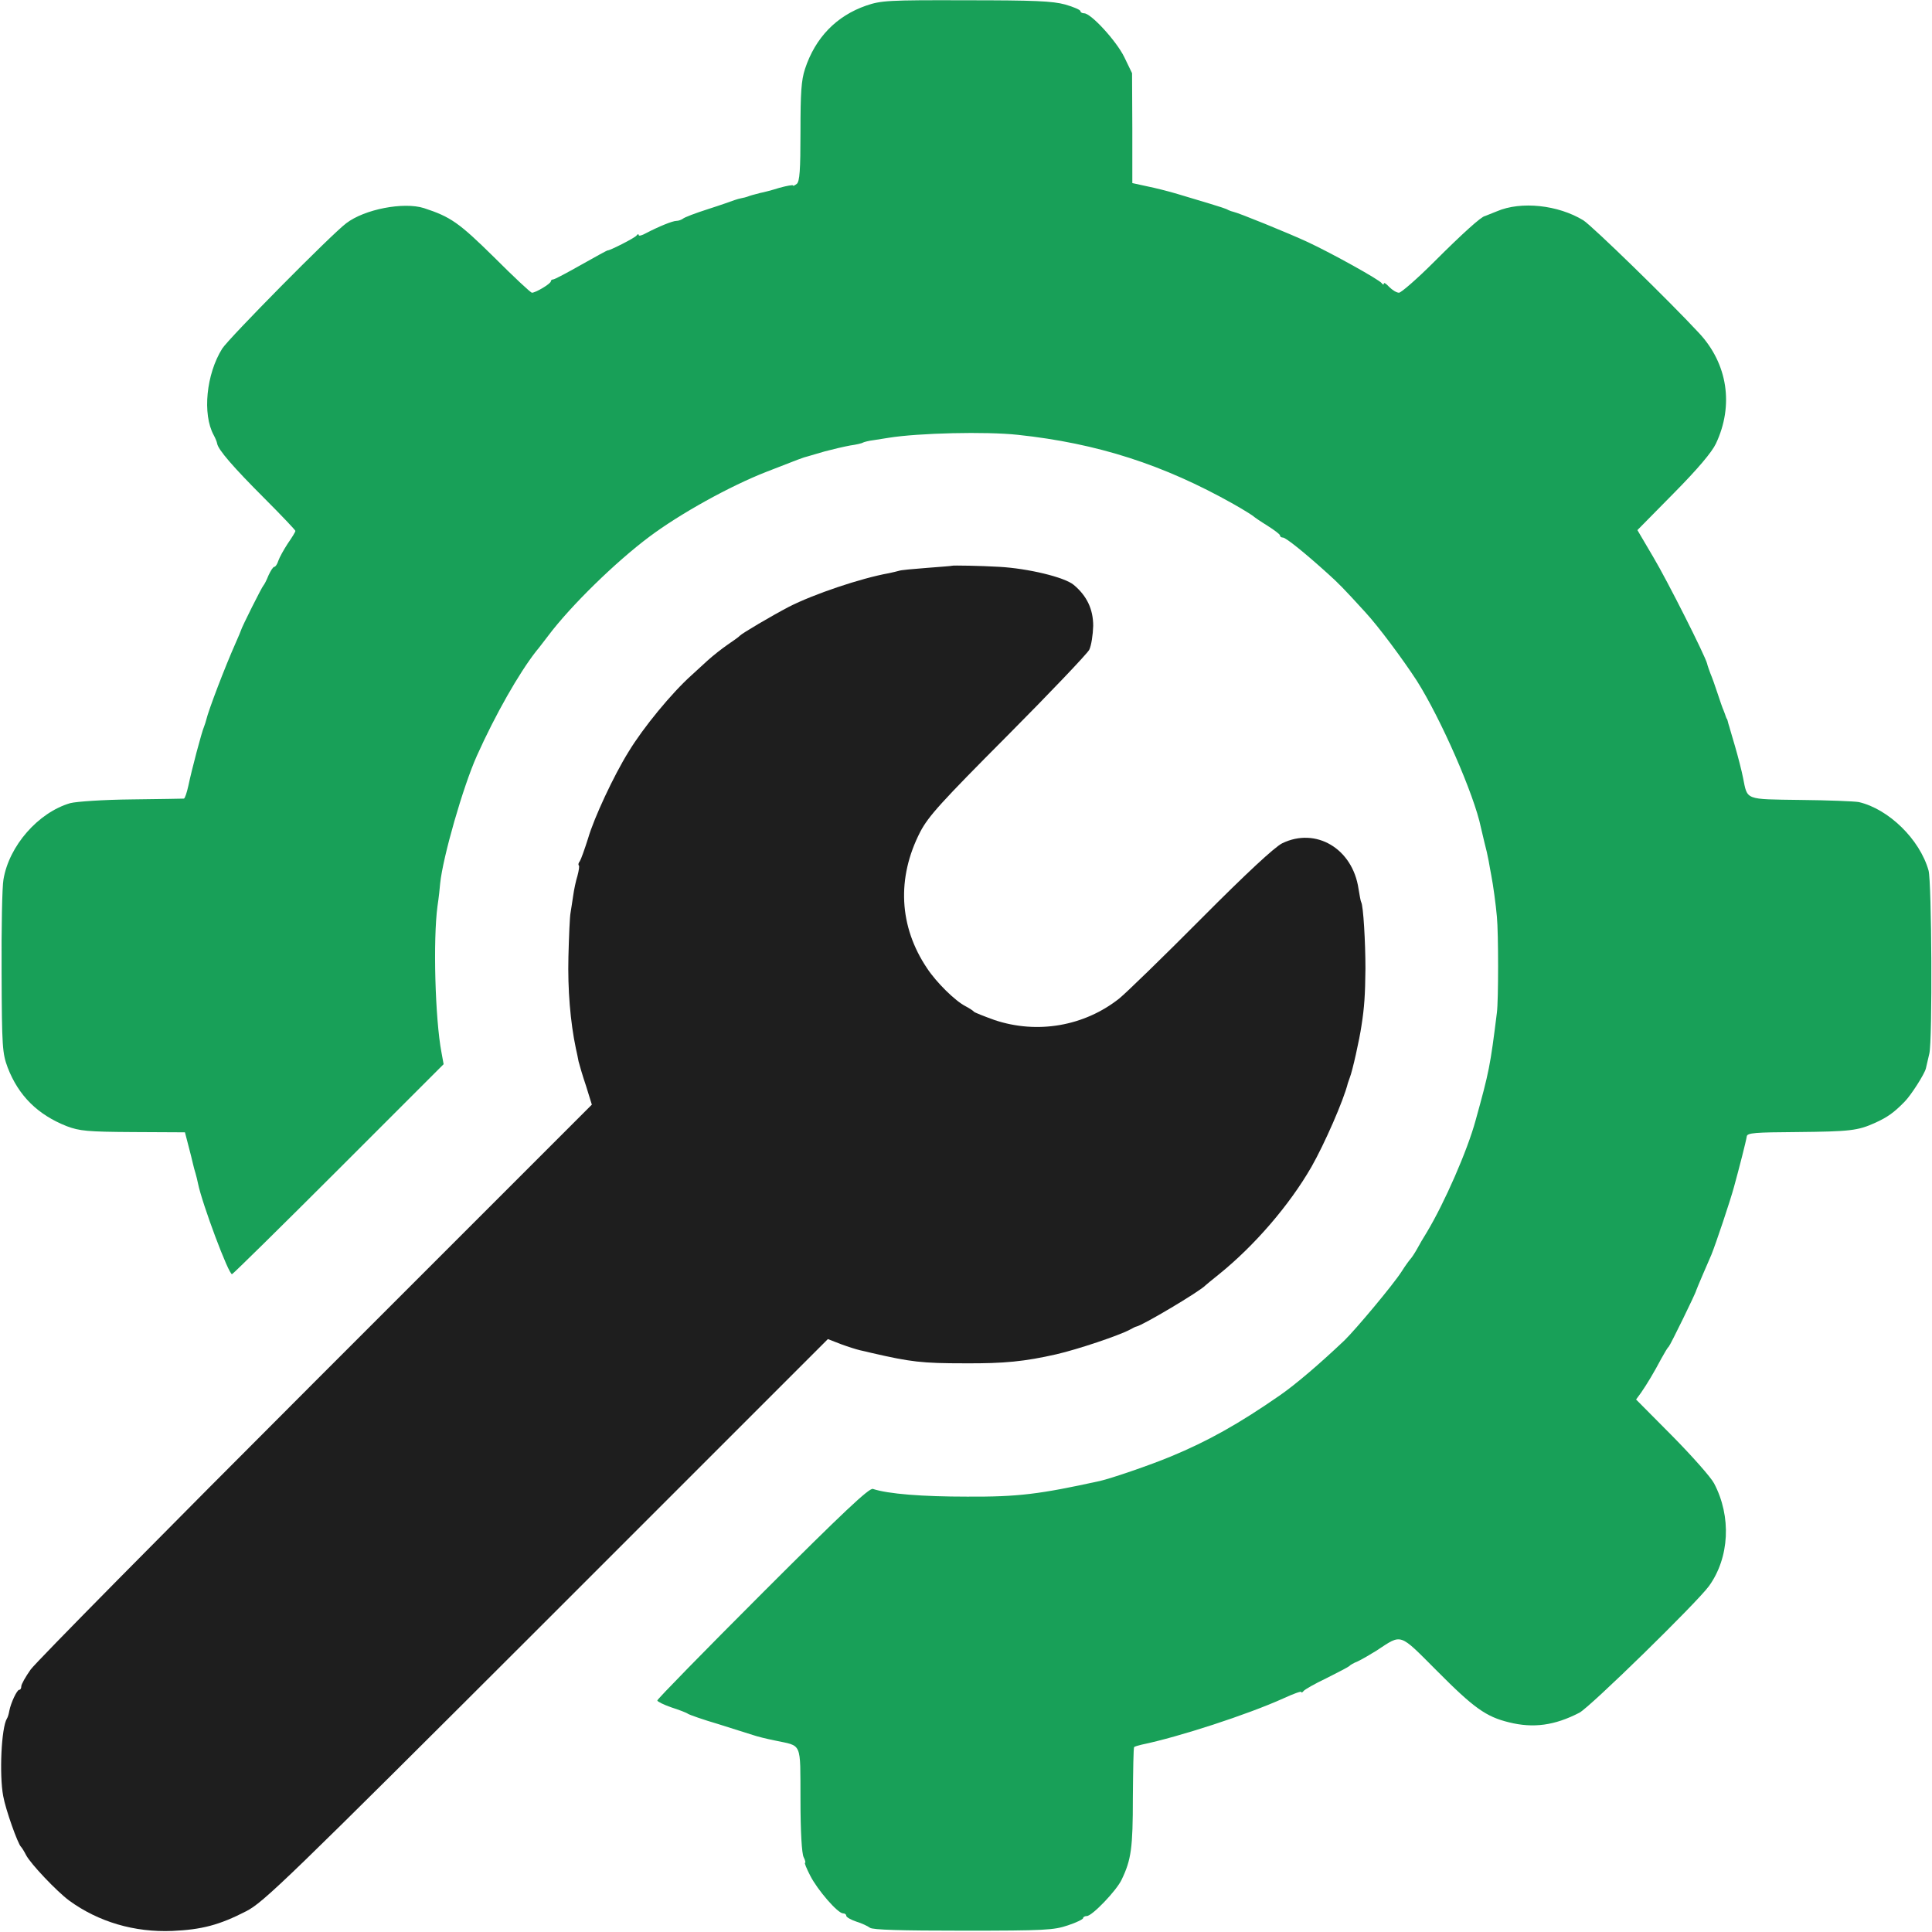
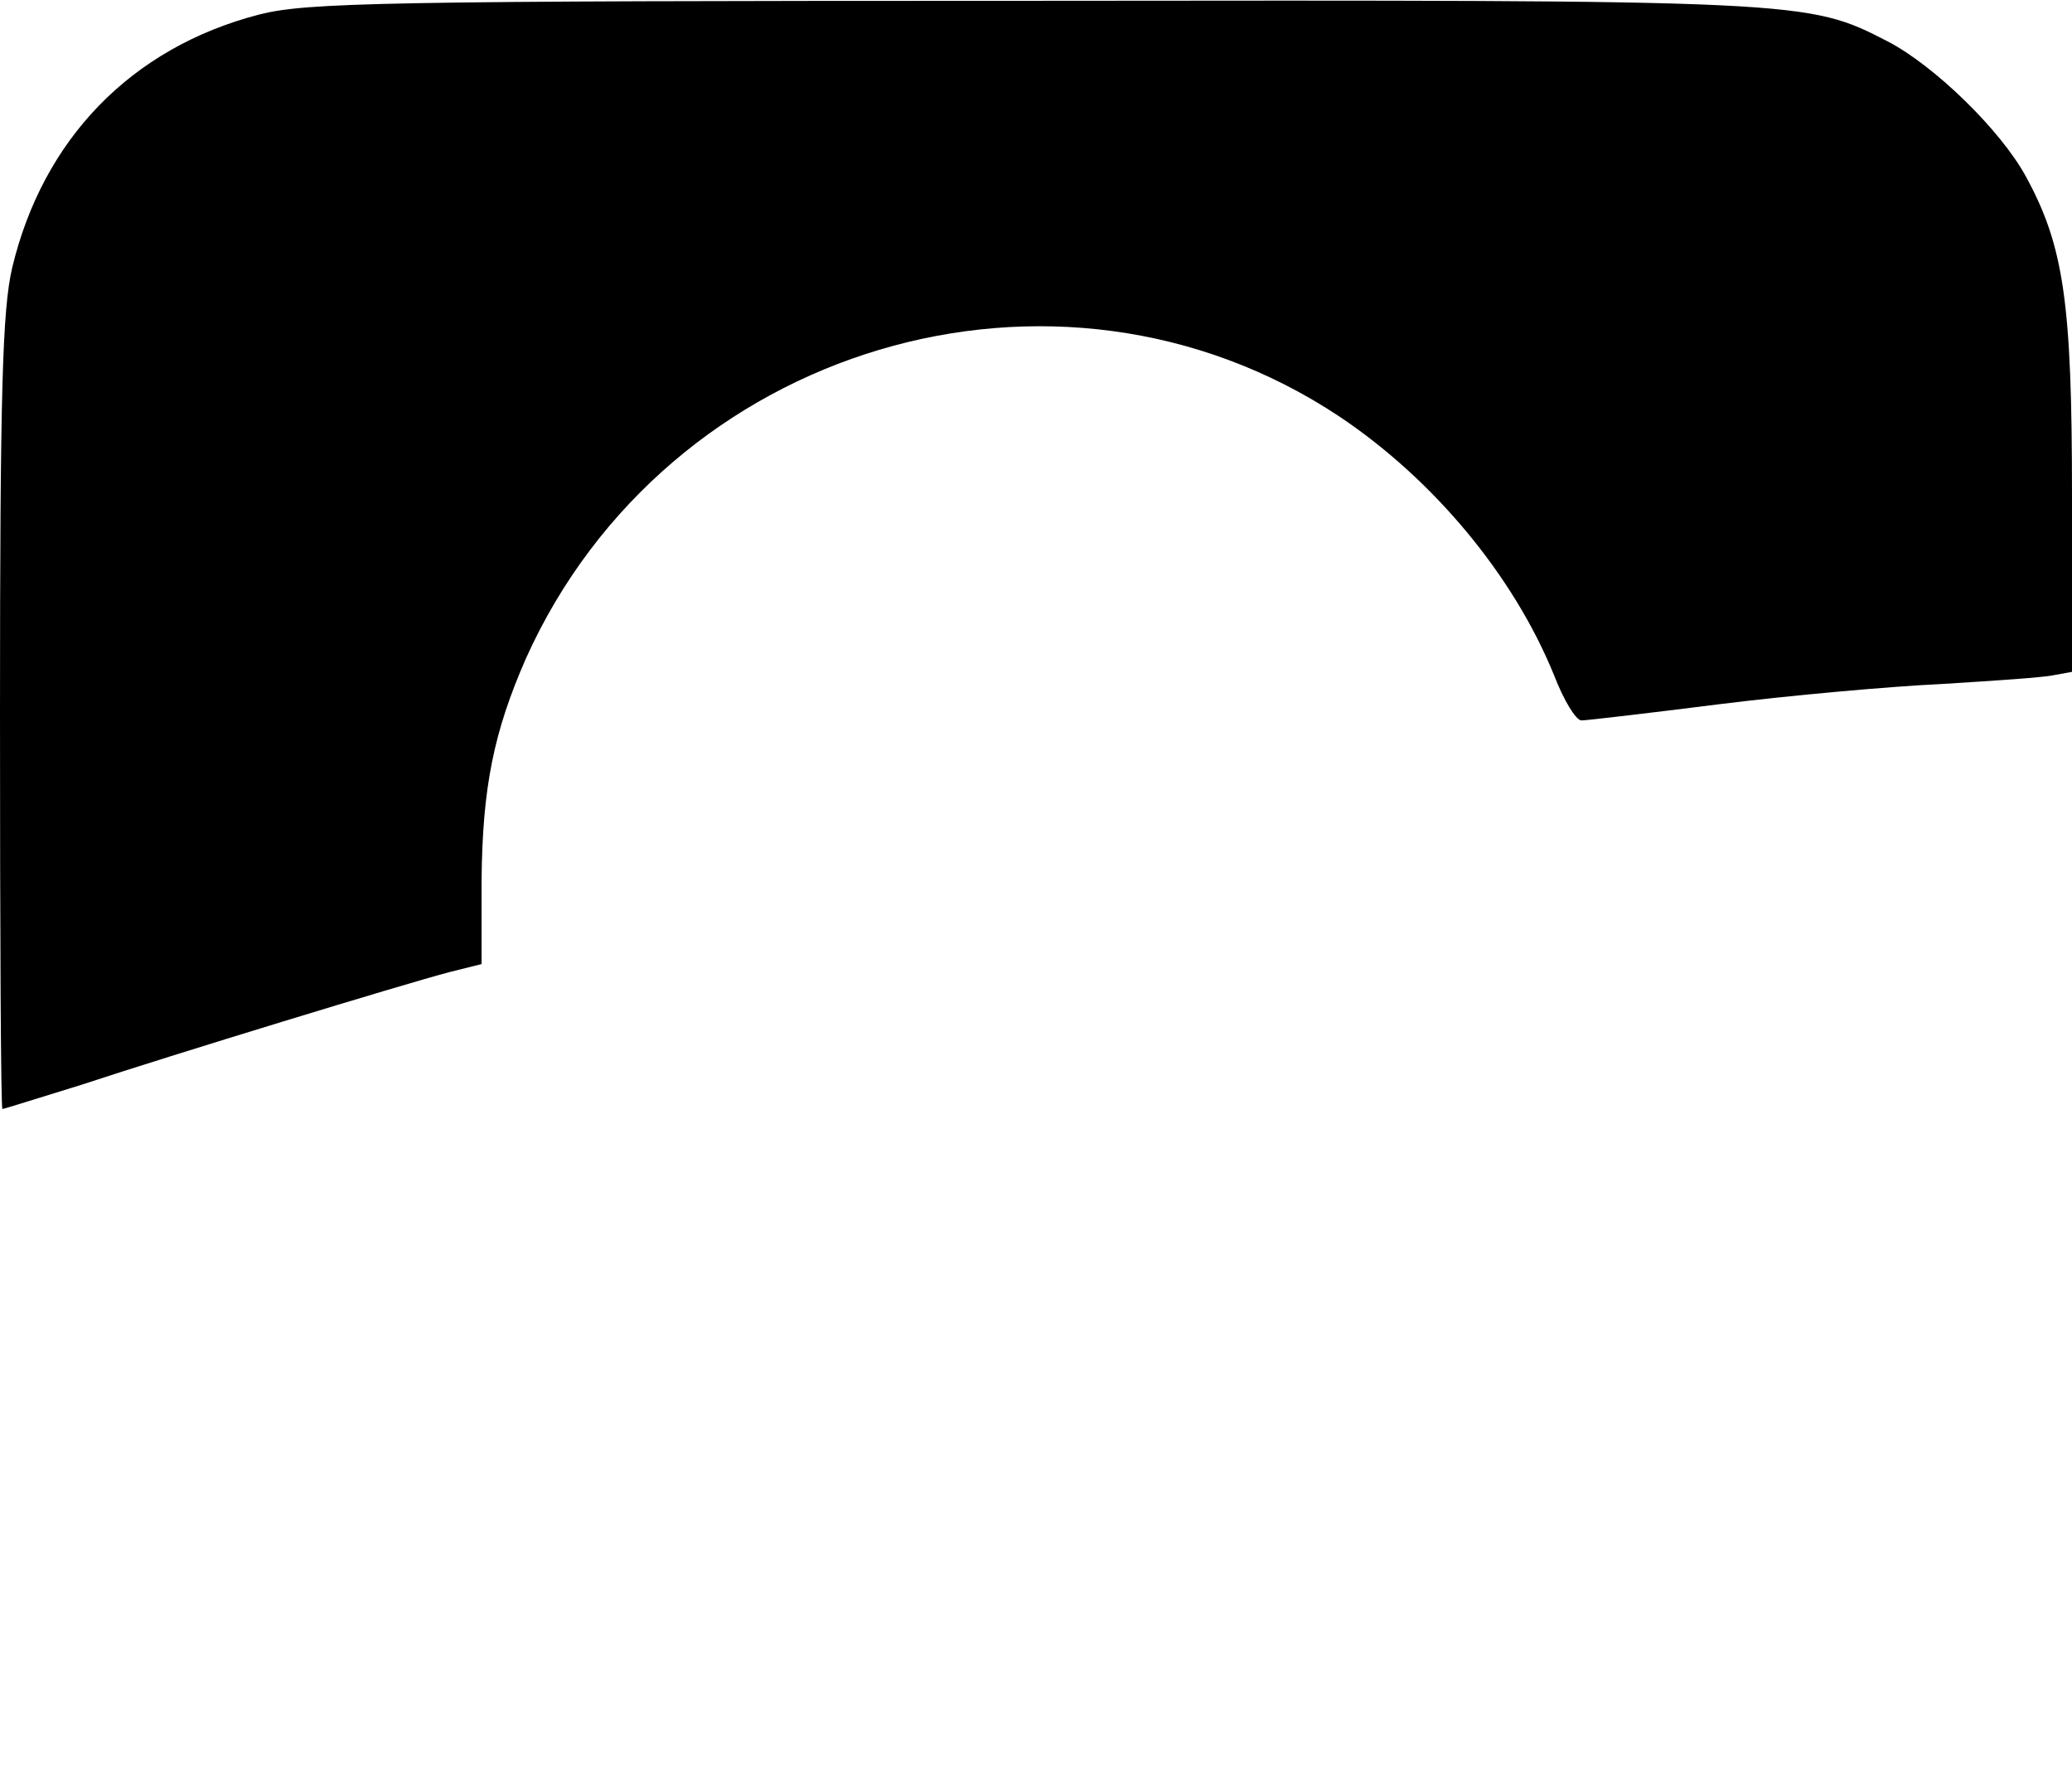
- <svg xmlns="http://www.w3.org/2000/svg" version="1.0" width="726pt" height="726pt" viewBox="0 0 726 726">
-   <g transform="translate(0,726) scale(0.1,-0.1)" stroke="none">
-     <path fill="#18a058" d="M3255 7239 c-112 -39 -191 -120 -230 -238 -14 -43 -17 -88 -17 -237 0 -144 -3 -186 -14 -195 -8 -6 -14 -9 -14 -6 0 3 -23 -1 -52 -9 -28 -9 -60 -17 -71 -19 -10 -3 -28 -7 -40 -11 -12 -5 -26 -8 -32 -9 -5 -1 -17 -4 -25 -7 -8 -3 -53 -19 -100 -34 -47 -15 -89 -31 -94 -36 -6 -4 -16 -8 -24 -8 -15 0 -68 -22 -114 -46 -16 -9 -28 -12 -28 -7 0 4 -4 4 -8 -2 -6 -9 -103 -58 -109 -56 -2 0 -46 -24 -99 -54 -53 -30 -100 -55 -105 -55 -5 0 -9 -3 -9 -7 0 -9 -57 -43 -71 -43 -5 0 -69 60 -142 133 -132 130 -163 152 -264 185 -76 24 -223 -4 -292 -57 -56 -42 -441 -432 -466 -471 -60 -96 -75 -246 -32 -325 6 -11 12 -25 13 -32 4 -23 60 -88 177 -205 64 -64 117 -120 117 -123 0 -4 -13 -25 -29 -48 -15 -23 -31 -52 -35 -64 -4 -13 -11 -23 -15 -23 -5 0 -14 -15 -22 -32 -7 -18 -16 -35 -19 -38 -5 -4 -82 -157 -85 -170 -1 -3 -9 -23 -19 -45 -41 -92 -103 -255 -111 -290 -1 -5 -5 -17 -8 -25 -9 -20 -47 -164 -59 -222 -6 -27 -13 -48 -17 -49 -3 0 -91 -2 -196 -3 -105 -1 -208 -8 -231 -14 -120 -35 -230 -160 -251 -287 -5 -27 -8 -185 -7 -350 1 -282 3 -303 23 -357 41 -106 113 -177 222 -220 48 -18 77 -21 249 -22 l195 -1 13 -50 c7 -27 15 -58 17 -68 2 -10 7 -27 10 -37 3 -10 7 -27 9 -37 15 -75 116 -345 128 -341 5 2 186 180 402 396 l393 393 -8 44 c-24 126 -32 424 -15 550 5 33 9 71 10 85 10 99 86 364 138 480 70 156 158 310 222 392 12 14 32 41 46 59 85 113 253 277 380 372 116 87 304 191 440 244 120 47 141 55 155 58 6 2 35 10 65 19 30 8 73 18 95 22 22 3 44 8 48 11 4 2 22 7 40 9 18 3 43 7 57 9 112 18 365 24 485 11 299 -32 547 -112 810 -260 39 -22 72 -43 75 -46 3 -3 26 -19 52 -35 27 -17 48 -33 48 -37 0 -5 5 -8 11 -8 11 0 84 -59 168 -135 41 -37 58 -54 141 -145 50 -54 142 -178 194 -258 90 -142 216 -429 241 -552 2 -8 8 -33 13 -55 6 -22 13 -53 16 -70 3 -16 7 -41 10 -55 7 -36 17 -109 21 -155 6 -61 6 -315 0 -360 -25 -201 -29 -221 -80 -405 -31 -114 -117 -310 -183 -420 -12 -19 -29 -48 -38 -65 -9 -16 -20 -32 -23 -35 -3 -3 -19 -24 -34 -48 -32 -50 -172 -217 -215 -259 -95 -90 -183 -165 -242 -206 -154 -107 -272 -173 -410 -230 -79 -33 -223 -82 -266 -92 -228 -50 -308 -60 -499 -59 -170 0 -297 10 -355 29 -14 4 -111 -87 -414 -390 -218 -218 -396 -400 -396 -405 0 -4 24 -16 53 -26 28 -9 57 -20 62 -24 6 -4 57 -22 115 -39 58 -18 116 -37 130 -41 14 -5 50 -14 80 -20 106 -23 97 -1 98 -223 0 -122 5 -203 12 -216 6 -12 8 -21 5 -21 -3 0 6 -22 20 -49 27 -53 103 -141 123 -141 7 0 12 -4 12 -9 0 -5 17 -15 38 -22 20 -6 43 -17 51 -23 10 -8 117 -11 350 -11 307 0 341 2 394 20 31 10 57 23 57 27 0 4 6 8 14 8 20 0 112 96 131 137 36 75 42 119 42 307 1 103 2 189 5 191 2 2 15 6 28 9 140 29 398 113 533 174 37 17 67 28 67 24 0 -4 4 -2 8 3 4 6 43 28 87 49 44 22 82 42 85 45 3 4 17 12 32 18 15 7 46 25 70 40 98 64 83 69 228 -76 138 -139 184 -172 270 -193 92 -23 172 -12 265 36 40 21 440 412 487 476 77 107 85 261 19 386 -12 23 -83 103 -157 178 l-136 137 19 26 c22 32 48 75 76 128 12 22 24 42 28 45 6 6 102 202 103 211 1 3 12 30 25 60 13 30 27 63 32 74 17 42 71 203 85 255 19 69 45 170 48 190 2 13 32 15 187 16 201 2 230 5 296 35 46 21 70 38 110 79 24 24 75 104 80 125 1 5 7 31 13 56 12 49 9 646 -3 688 -33 117 -150 231 -262 257 -16 3 -115 7 -219 8 -211 3 -199 -2 -216 83 -5 26 -19 80 -30 118 -12 39 -22 77 -25 85 -2 8 -4 16 -5 18 -2 1 -3 5 -5 10 -1 4 -5 14 -8 22 -4 8 -14 38 -23 65 -9 28 -21 61 -27 75 -5 14 -11 30 -12 36 -7 29 -149 311 -202 400 l-60 102 136 138 c91 92 144 155 159 187 68 144 44 300 -63 415 -114 123 -402 403 -435 424 -95 58 -234 73 -325 34 -22 -9 -42 -17 -45 -18 -13 -1 -86 -67 -191 -172 -64 -64 -124 -116 -132 -116 -9 0 -25 10 -37 22 -11 12 -20 18 -20 12 0 -5 -4 -4 -8 2 -9 13 -185 111 -277 154 -73 34 -263 111 -280 114 -5 1 -14 4 -20 7 -5 4 -37 14 -70 24 -33 10 -87 26 -120 36 -33 10 -85 23 -115 29 l-55 12 0 207 -1 206 -29 60 c-29 60 -125 165 -151 165 -8 0 -14 4 -14 8 0 5 -26 16 -57 25 -48 13 -115 16 -373 16 -293 1 -319 -1 -375 -20z" />
-     <path fill="#1e1e1e" d="M3577 5134 c-1 -1 -44 -4 -94 -8 -51 -4 -98 -8 -105 -11 -7 -2 -24 -6 -38 -9 -106 -19 -283 -79 -375 -126 -65 -34 -177 -100 -185 -109 -3 -4 -23 -18 -45 -33 -22 -15 -56 -42 -76 -60 -20 -18 -47 -43 -60 -55 -74 -66 -182 -197 -237 -288 -56 -90 -130 -249 -152 -325 -13 -41 -27 -80 -31 -86 -5 -6 -7 -13 -4 -16 3 -2 0 -20 -5 -39 -6 -19 -13 -52 -16 -74 -3 -22 -8 -51 -10 -65 -3 -14 -6 -88 -8 -165 -3 -123 7 -245 28 -345 3 -14 8 -35 10 -48 3 -12 15 -54 28 -92 l22 -71 -1037 -1037 c-570 -570 -1053 -1059 -1072 -1086 -19 -27 -35 -55 -35 -63 0 -7 -3 -13 -8 -13 -8 0 -31 -48 -37 -79 -2 -12 -6 -25 -9 -29 -21 -34 -29 -211 -14 -291 9 -51 55 -180 67 -191 3 -3 12 -17 19 -31 17 -33 116 -137 162 -171 110 -80 245 -120 388 -114 110 5 176 22 277 74 65 33 151 116 1128 1092 l1058 1058 49 -19 c27 -10 59 -20 72 -23 13 -3 32 -7 43 -10 148 -34 189 -39 350 -39 150 -1 226 7 345 34 82 19 233 70 275 92 11 6 22 12 25 12 23 4 240 133 260 155 3 3 25 21 50 41 134 108 265 260 348 404 49 86 121 250 137 315 1 3 4 12 7 20 10 24 37 146 44 195 11 70 14 116 15 215 0 101 -8 237 -16 250 -2 3 -6 26 -10 50 -22 151 -160 233 -287 171 -28 -14 -133 -111 -303 -282 -143 -144 -282 -279 -309 -301 -131 -104 -308 -135 -469 -81 -39 14 -74 28 -77 31 -3 4 -17 13 -32 21 -39 20 -109 89 -144 142 -106 157 -115 340 -26 513 31 59 78 111 328 362 160 161 298 306 307 322 8 16 14 57 15 90 0 63 -24 113 -73 154 -34 29 -172 62 -280 68 -69 4 -175 6 -178 4z" />
+ <svg xmlns="http://www.w3.org/2000/svg" version="1.0" width="256pt" height="219pt" viewBox="0 0 256 219" preserveAspectRatio="xMidYMid meet">
+   <g transform="translate(0,219) scale(0.1,-0.1)" fill="#000000" stroke="none">
+     <path d="M320 2172 c-158 -41 -267 -154 -305 -313 -12 -52 -15 -152 -15 -551 0 -269 1 -488 3 -488 2 0 46 14 98 30 112 37 397 124 454 139 l40 10 0 103 c1 115 15 184 55 275 174 386 655 530 1004 299 117 -78 216 -197 266 -320 12 -31 27 -56 34 -56 6 0 83 9 170 20 88 11 211 22 275 25 64 4 126 8 139 11 l22 4 0 218 c0 238 -10 308 -57 394 -31 57 -113 137 -171 167 -99 51 -102 51 -1057 50 -804 0 -896 -2 -955 -17z" />
  </g>
</svg>
